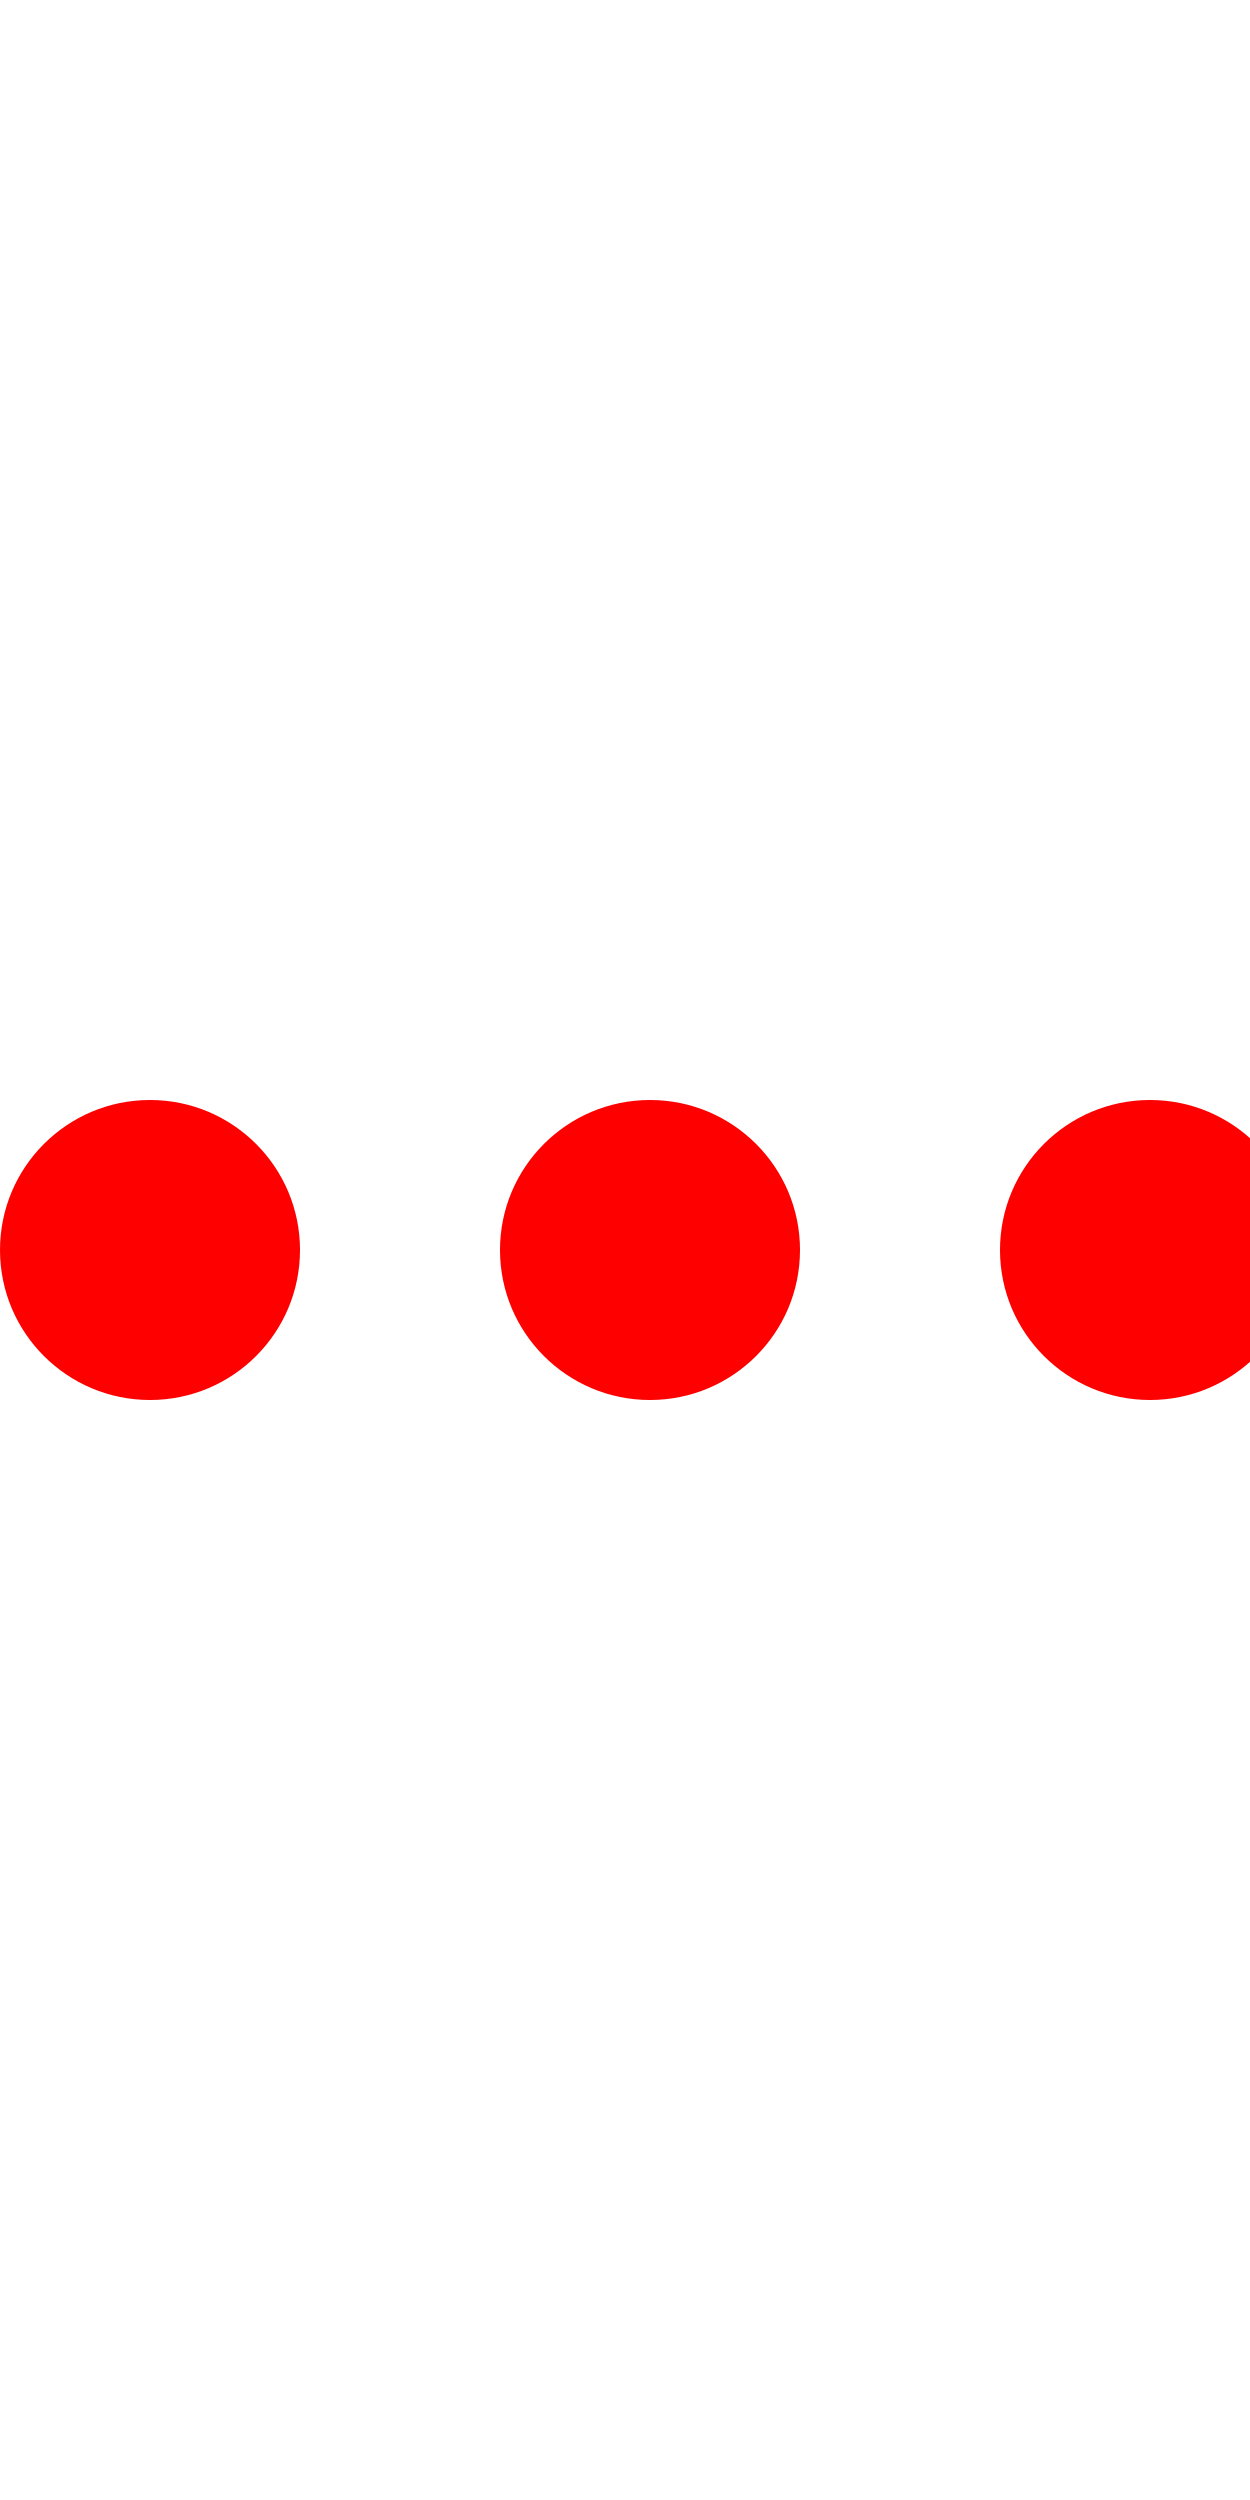
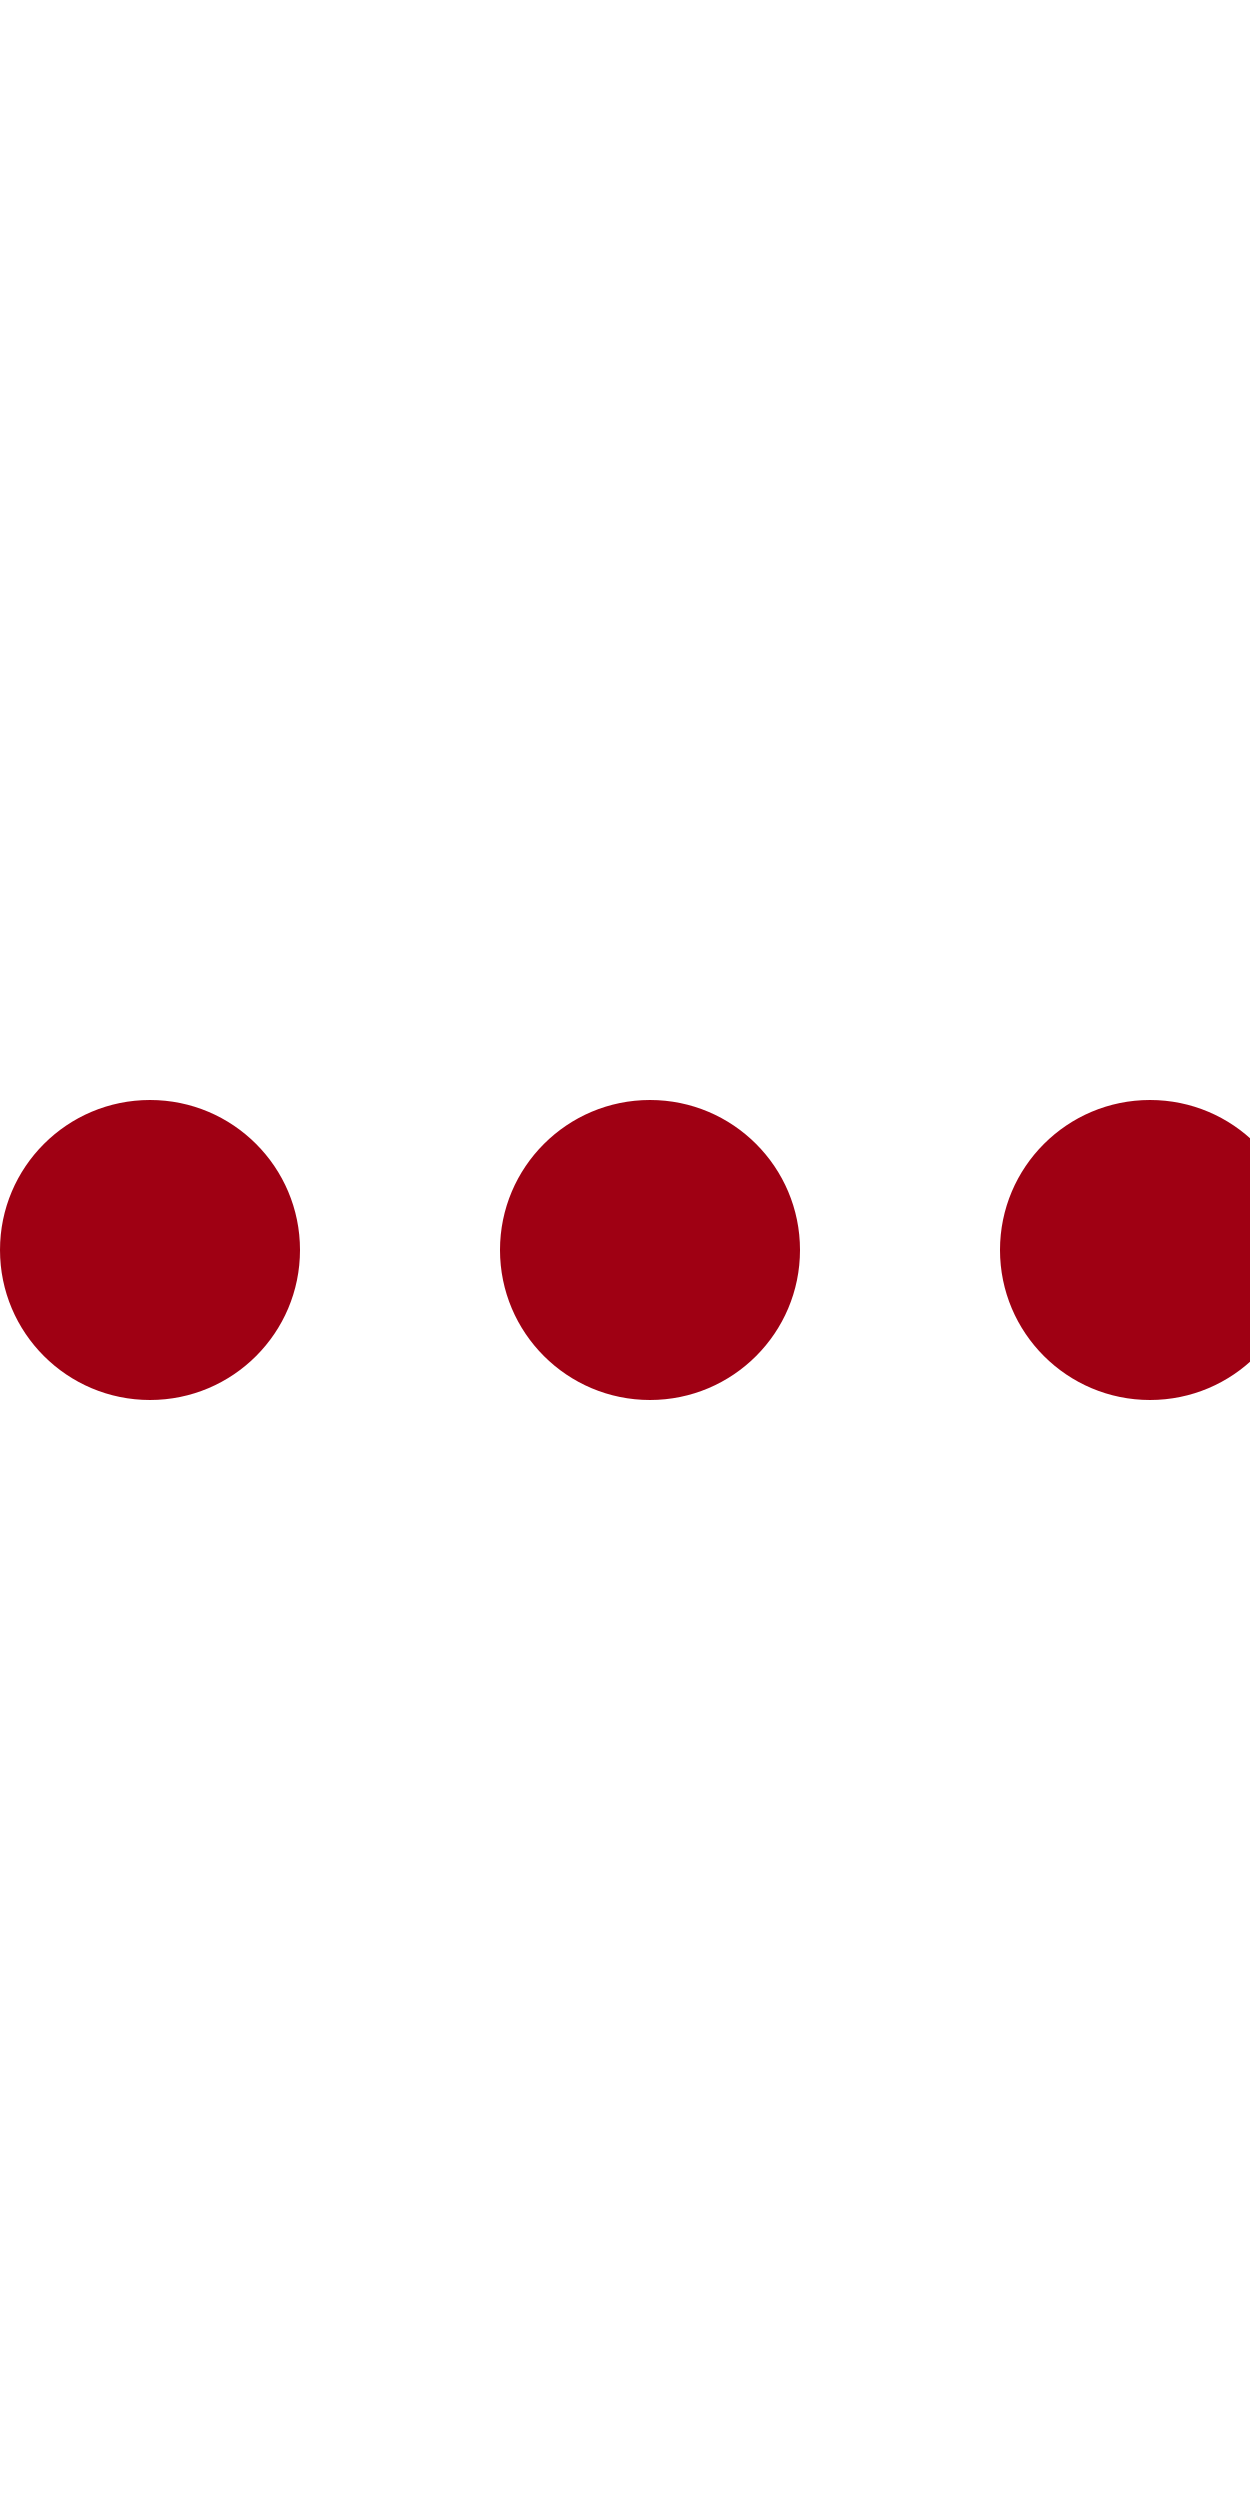
<svg xmlns="http://www.w3.org/2000/svg" version="1.1" id="L4" x="0px" y="0px" viewBox="0 0 50 100" enable-background="new 0 0 0 0" xml:space="preserve">
-   <circle fill="red" stroke="none" cx="6" cy="50" r="6">
+   <circle fill="#9F0013" stroke="none" cx="6" cy="50" r="6">
    <animate attributeName="opacity" dur="1s" values="0;1;0" repeatCount="indefinite" begin="0.1" />
  </circle>
-   <circle fill="red" stroke="none" cx="26" cy="50" r="6">
+   <circle fill="#9F0013" stroke="none" cx="26" cy="50" r="6">
    <animate attributeName="opacity" dur="1s" values="0;1;0" repeatCount="indefinite" begin="0.2" />
  </circle>
-   <circle fill="red" stroke="none" cx="46" cy="50" r="6">
+   <circle fill="#9F0013" stroke="none" cx="46" cy="50" r="6">
    <animate attributeName="opacity" dur="1s" values="0;1;0" repeatCount="indefinite" begin="0.3" />
  </circle>
</svg>
